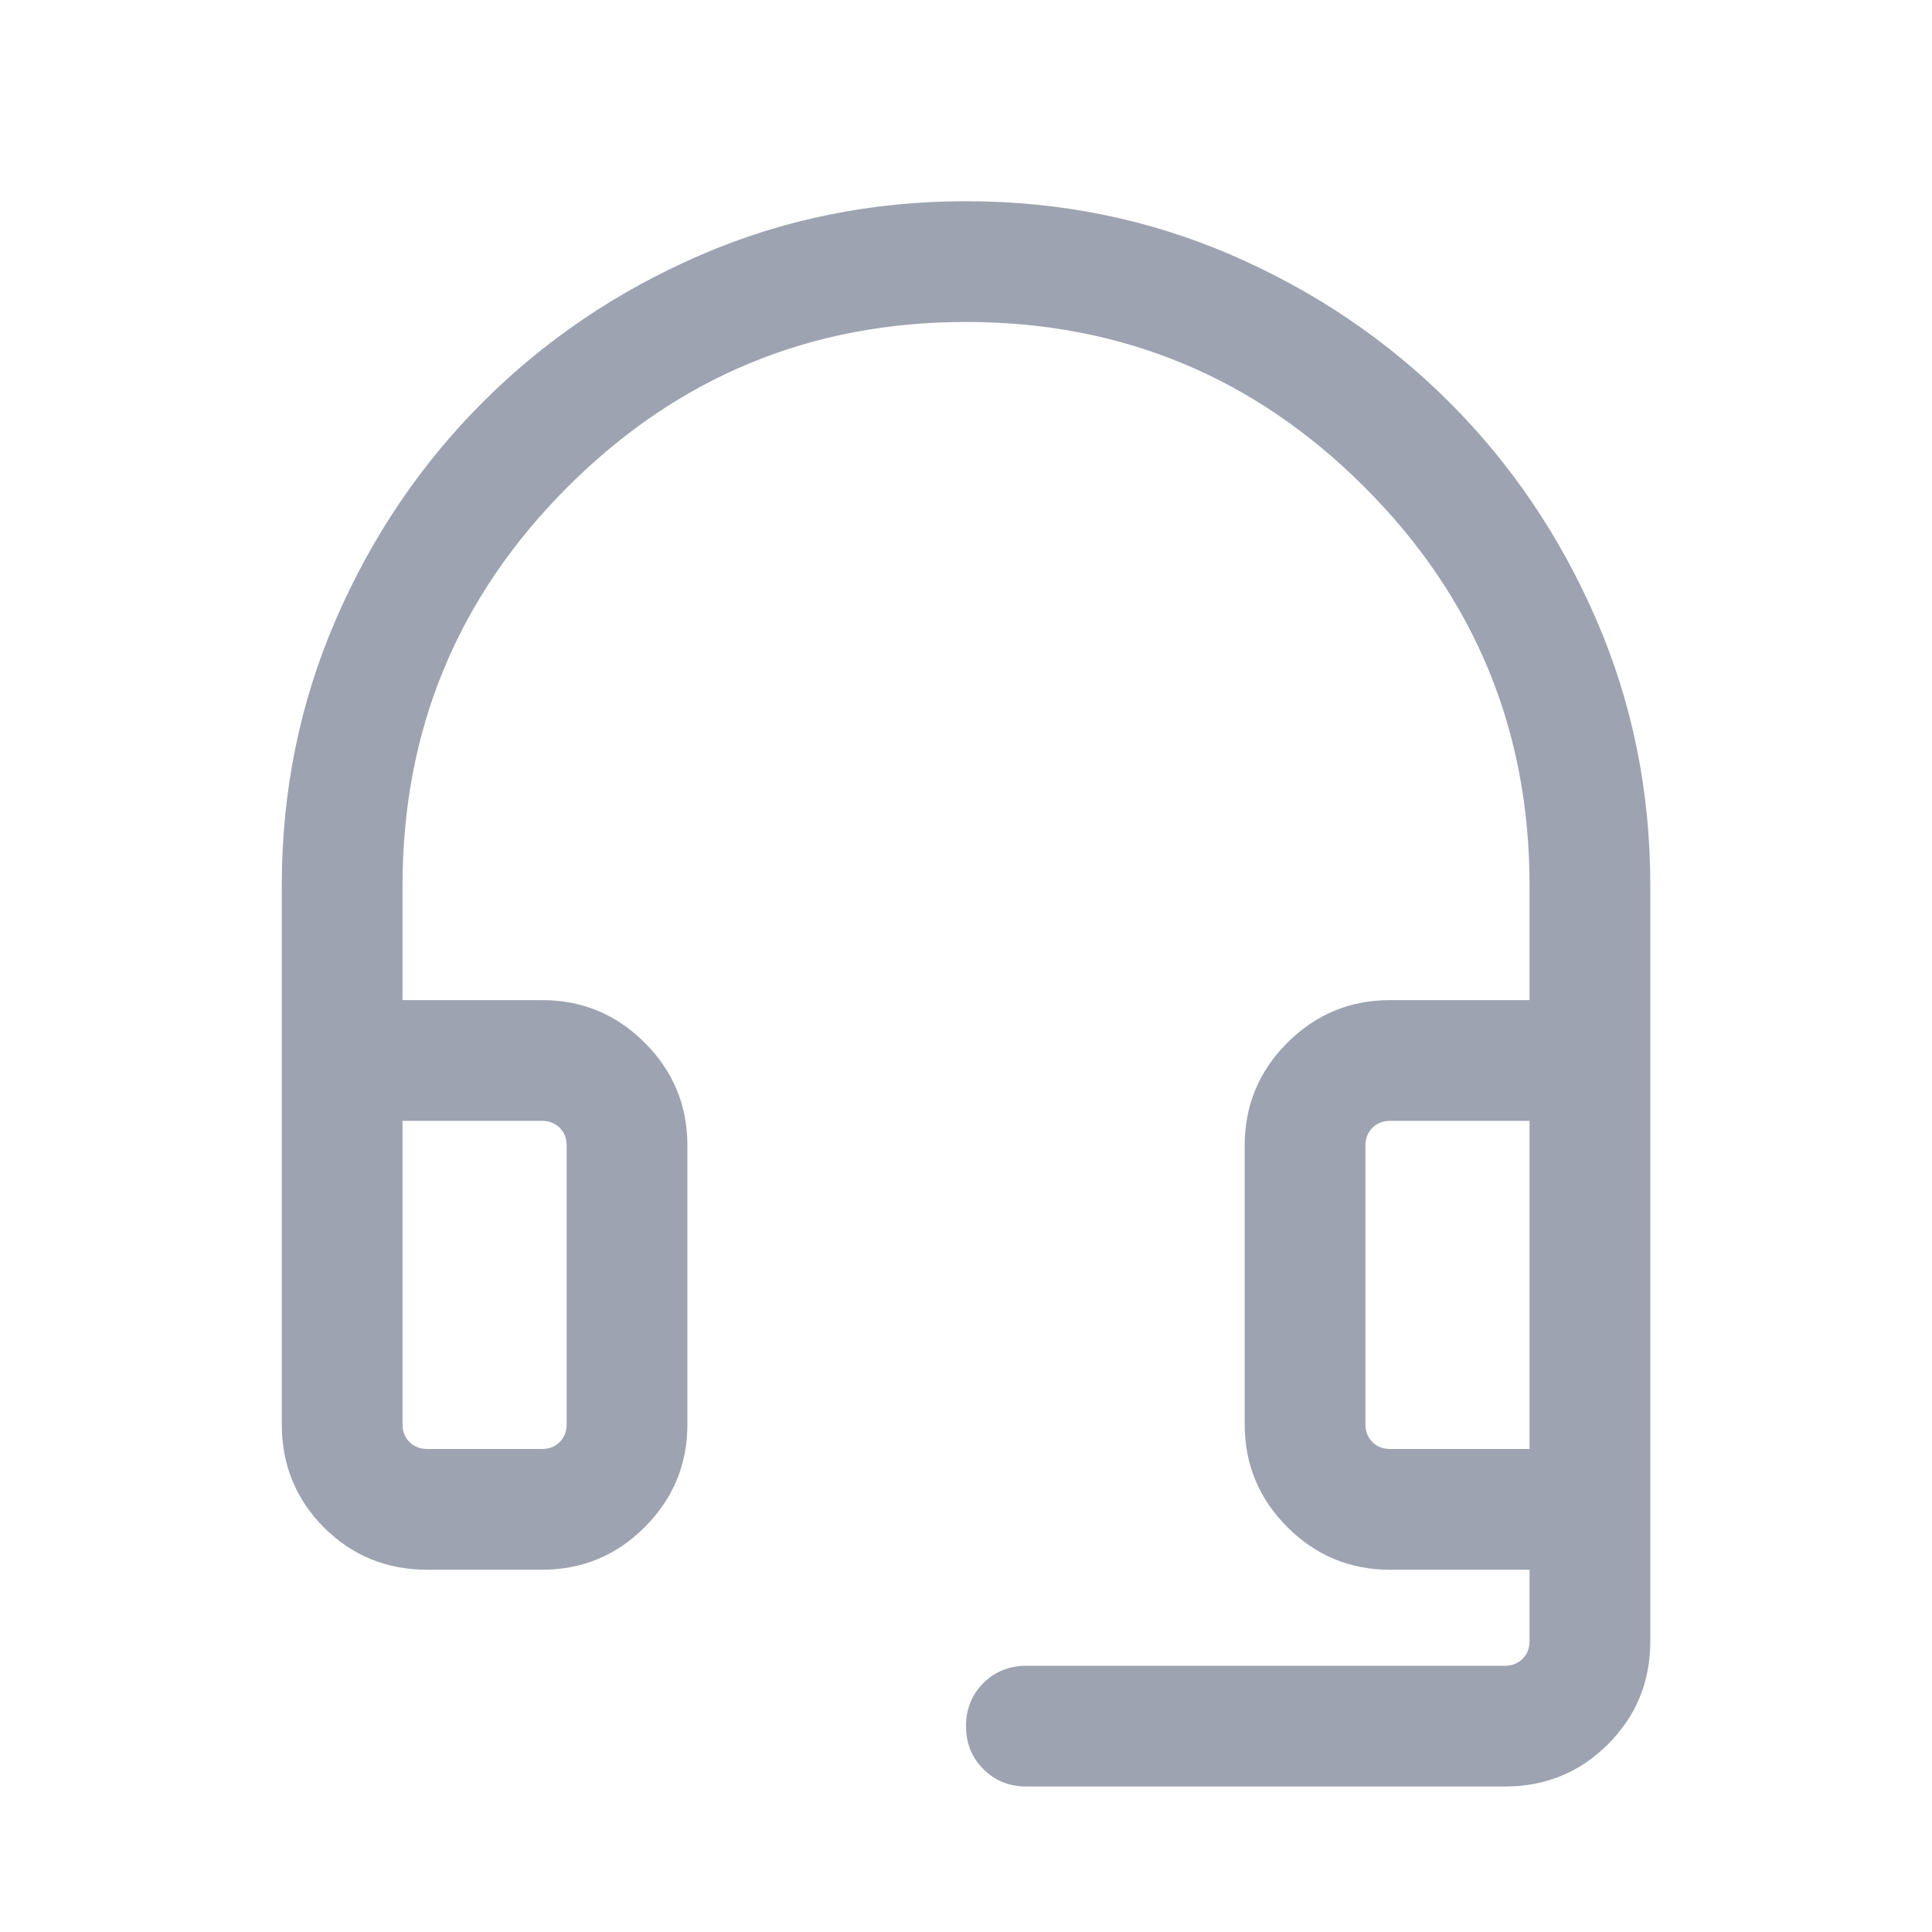
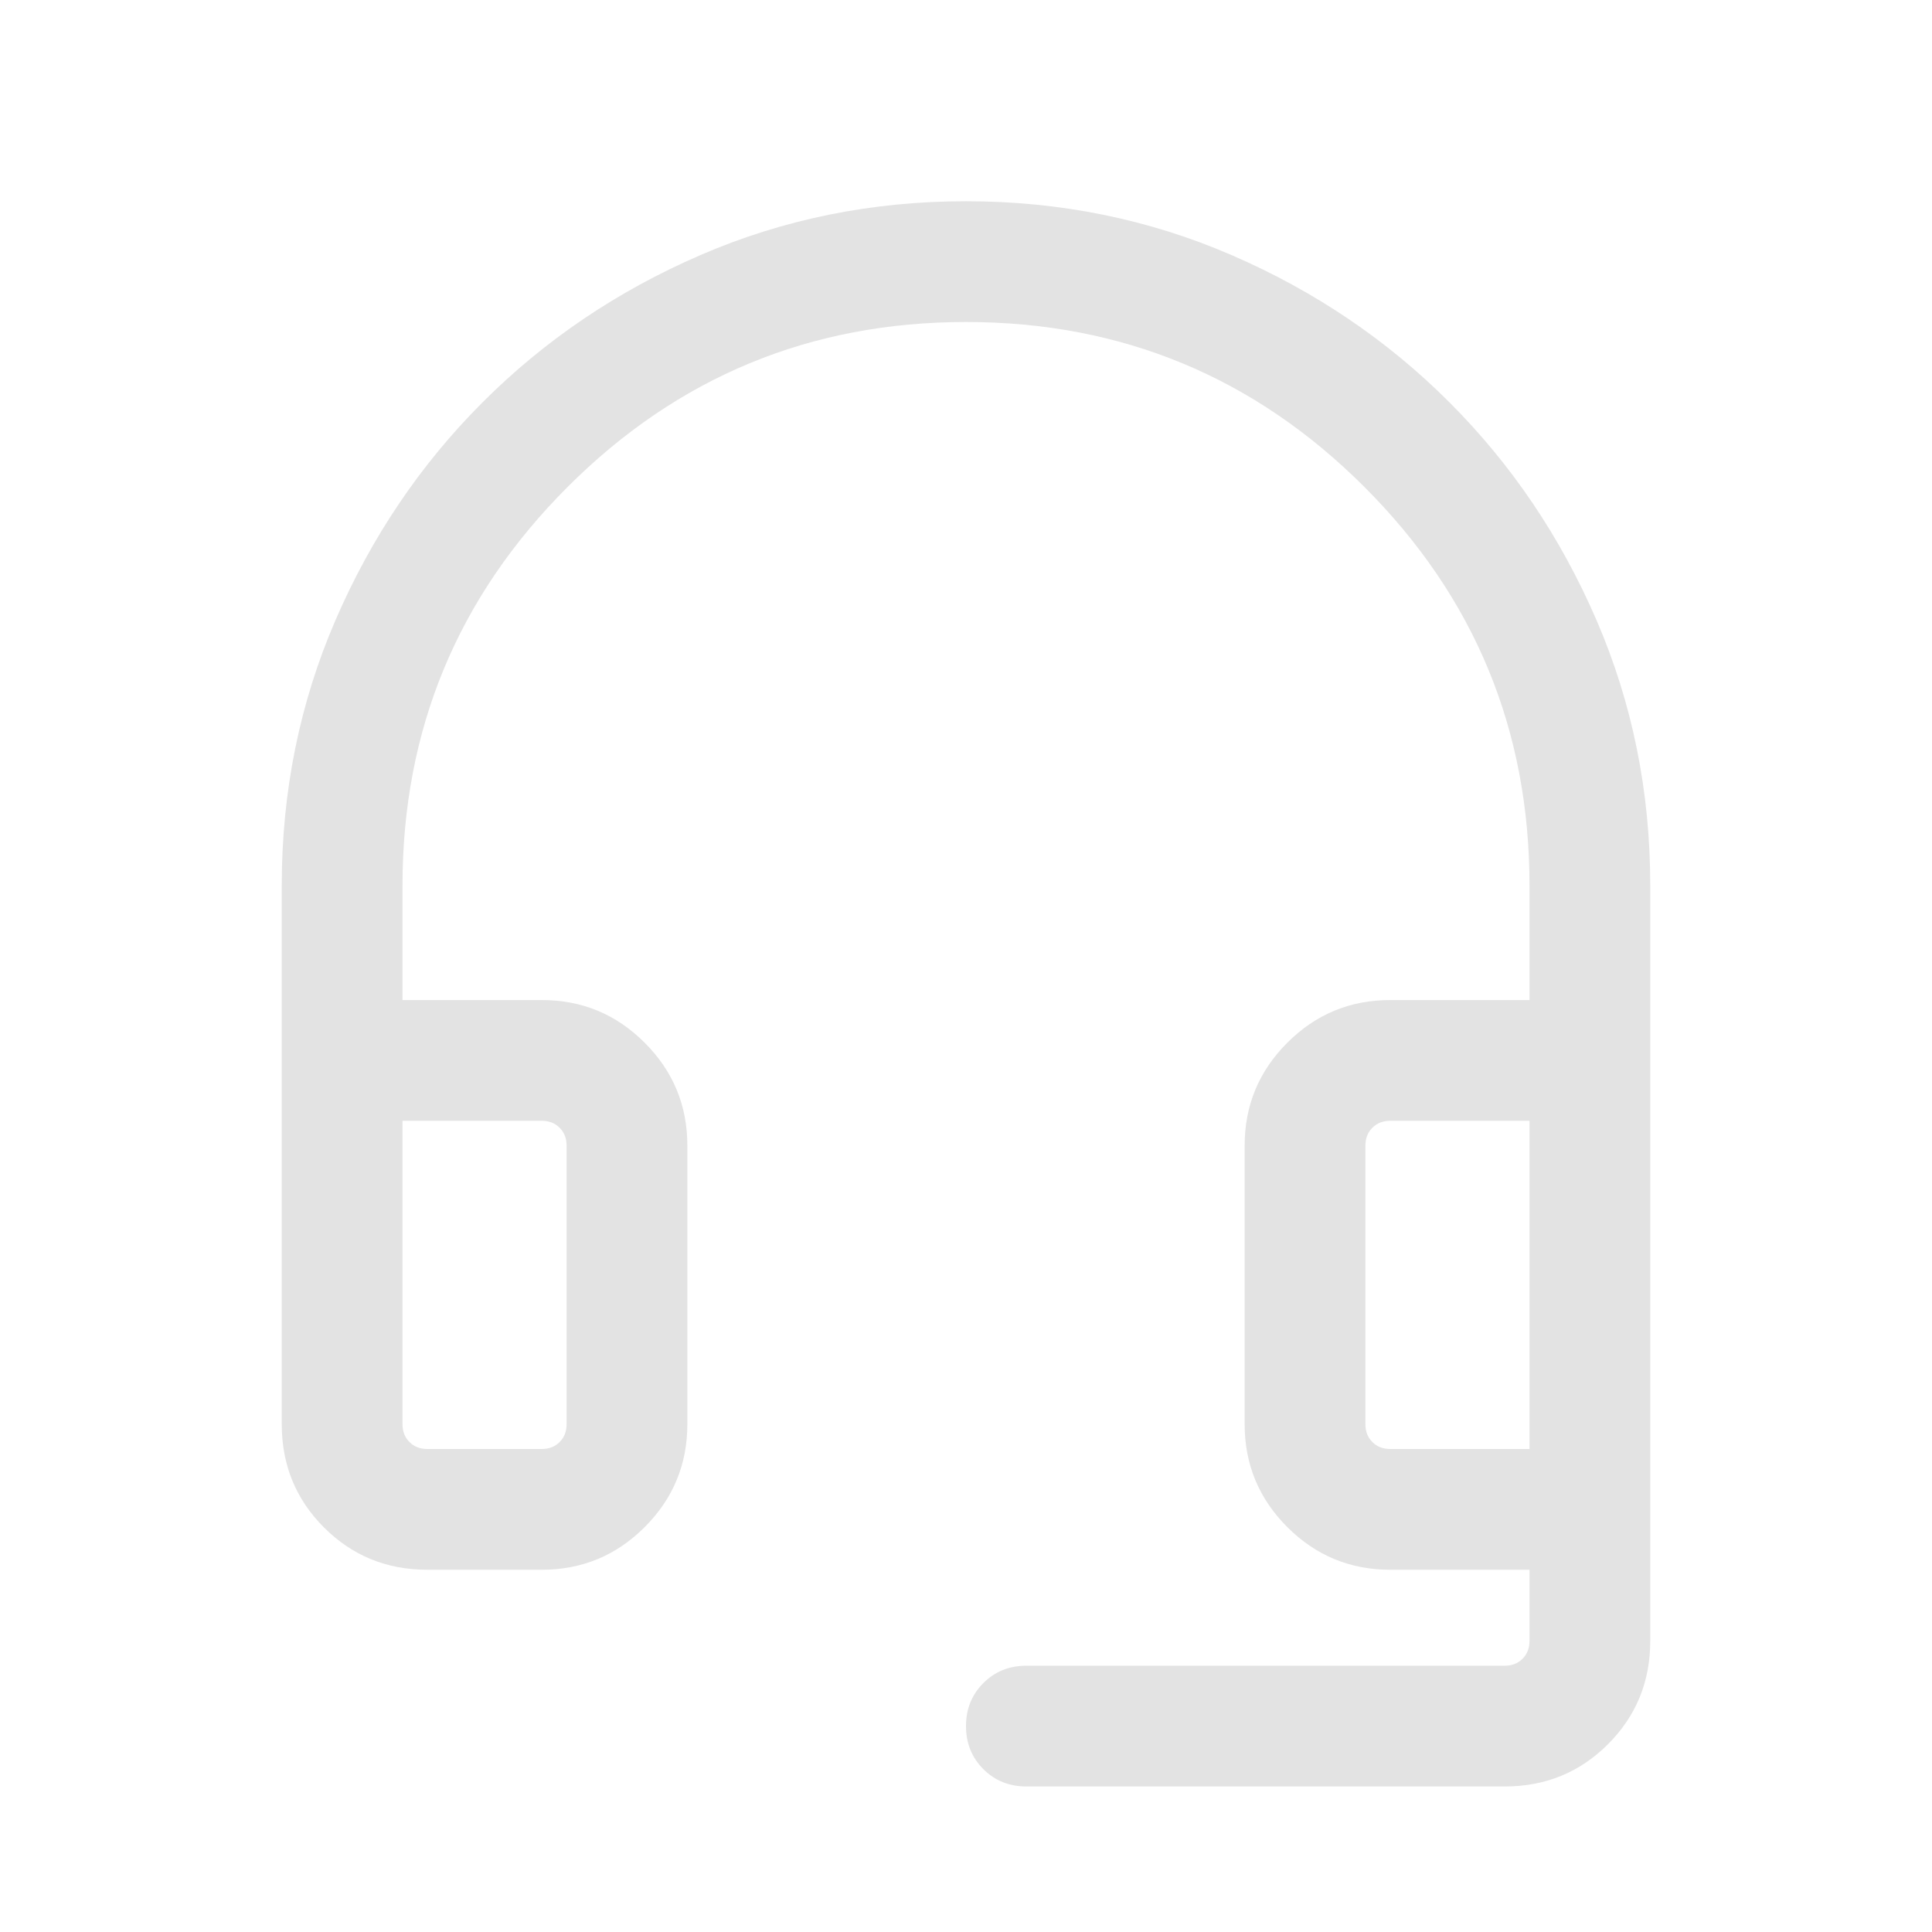
- <svg xmlns="http://www.w3.org/2000/svg" width="20" height="20" viewBox="0 0 20 20" fill="none">
-   <mask id="mask0_893_2383" style="mask-type:alpha" maskUnits="userSpaceOnUse" x="0" y="0" width="20" height="20">
-     <rect width="20" height="20" fill="#D9D9D9" />
-   </mask>
-   <g mask="url(#mask0_893_2383)">
-     <path d="M4.423 16.25C4.002 16.25 3.646 16.104 3.354 15.813C3.063 15.521 2.917 15.165 2.917 14.744V9.167C2.917 8.193 3.103 7.276 3.475 6.417C3.847 5.558 4.354 4.807 4.997 4.164C5.64 3.521 6.391 3.013 7.25 2.641C8.109 2.269 9.026 2.083 10 2.083C10.975 2.083 11.891 2.269 12.75 2.641C13.609 3.013 14.36 3.521 15.004 4.164C15.647 4.807 16.154 5.558 16.526 6.417C16.898 7.276 17.084 8.193 17.084 9.167V16.987C17.084 17.408 16.938 17.765 16.646 18.056C16.355 18.348 15.998 18.494 15.577 18.494H10.625C10.448 18.494 10.3 18.434 10.18 18.314C10.06 18.195 10 18.046 10 17.869C10 17.691 10.06 17.543 10.18 17.423C10.3 17.304 10.448 17.244 10.625 17.244H15.577C15.652 17.244 15.713 17.22 15.762 17.172C15.81 17.124 15.834 17.062 15.834 16.987V16.25H14.391C13.976 16.25 13.621 16.103 13.327 15.809C13.032 15.514 12.885 15.159 12.885 14.744V11.859C12.885 11.444 13.032 11.089 13.327 10.794C13.621 10.5 13.976 10.353 14.391 10.353H15.834V9.167C15.834 7.556 15.264 6.181 14.125 5.042C12.986 3.903 11.611 3.333 10 3.333C8.389 3.333 7.014 3.903 5.875 5.042C4.736 6.181 4.167 7.556 4.167 9.167V10.353H5.609C6.025 10.353 6.38 10.5 6.674 10.794C6.969 11.089 7.116 11.444 7.116 11.859V14.744C7.116 15.159 6.969 15.514 6.674 15.809C6.38 16.103 6.025 16.25 5.609 16.25H4.423ZM4.423 15H5.609C5.684 15 5.745 14.976 5.794 14.928C5.842 14.88 5.866 14.819 5.866 14.744V11.859C5.866 11.784 5.842 11.723 5.794 11.675C5.745 11.627 5.684 11.603 5.609 11.603H4.167V14.744C4.167 14.819 4.191 14.88 4.239 14.928C4.287 14.976 4.349 15 4.423 15ZM14.391 15H15.834V11.603H14.391C14.317 11.603 14.255 11.627 14.207 11.675C14.159 11.723 14.135 11.784 14.135 11.859V14.744C14.135 14.819 14.159 14.88 14.207 14.928C14.255 14.976 14.317 15 14.391 15ZM14.391 11.603H14.135H15.834H14.391Z" fill="#9DA3B0" />
-   </g>
+ <svg xmlns="http://www.w3.org/2000/svg" height="24px" viewBox="0 -960 960 960" width="24px" fill="#e3e3e3">
+   <path d="M212.31-180Q182-180 161-201q-21-21-21-51.31V-520q0-70.15 26.77-132 26.77-61.85 73.08-108.15 46.3-46.31 108.15-73.08Q409.85-860 480-860t132 26.77q61.85 26.77 108.15 73.08 46.31 46.3 73.08 108.15Q820-590.15 820-520v375.38q0 30.31-21 51.31-21 21-51.31 21H510q-12.77 0-21.38-8.62-8.62-8.61-8.62-21.38t8.62-21.38q8.61-8.62 21.38-8.62h237.69q5.39 0 8.85-3.46t3.46-8.85V-180h-69.23q-29.92 0-51.11-21.19-21.2-21.2-21.2-51.12v-138.46q0-29.92 21.2-51.11 21.19-21.2 51.11-21.2H760V-520q0-116-82-198t-198-82q-116 0-198 82t-82 198v56.92h69.23q29.92 0 51.11 21.2 21.2 21.19 21.2 51.11v138.46q0 29.92-21.2 51.12Q299.15-180 269.23-180h-56.92Zm0-60h56.92q5.38 0 8.85-3.46 3.46-3.46 3.46-8.85v-138.46q0-5.38-3.46-8.85-3.47-3.46-8.85-3.46H200v150.77q0 5.39 3.46 8.85t8.85 3.46Zm478.46 0H760v-163.08h-69.23q-5.38 0-8.85 3.46-3.46 3.47-3.46 8.85v138.46q0 5.39 3.46 8.85 3.47 3.46 8.85 3.46ZM212.31-403.08H200 281.54h-69.23Zm478.46 0H678.46 760h-69.23Z" />
</svg>
